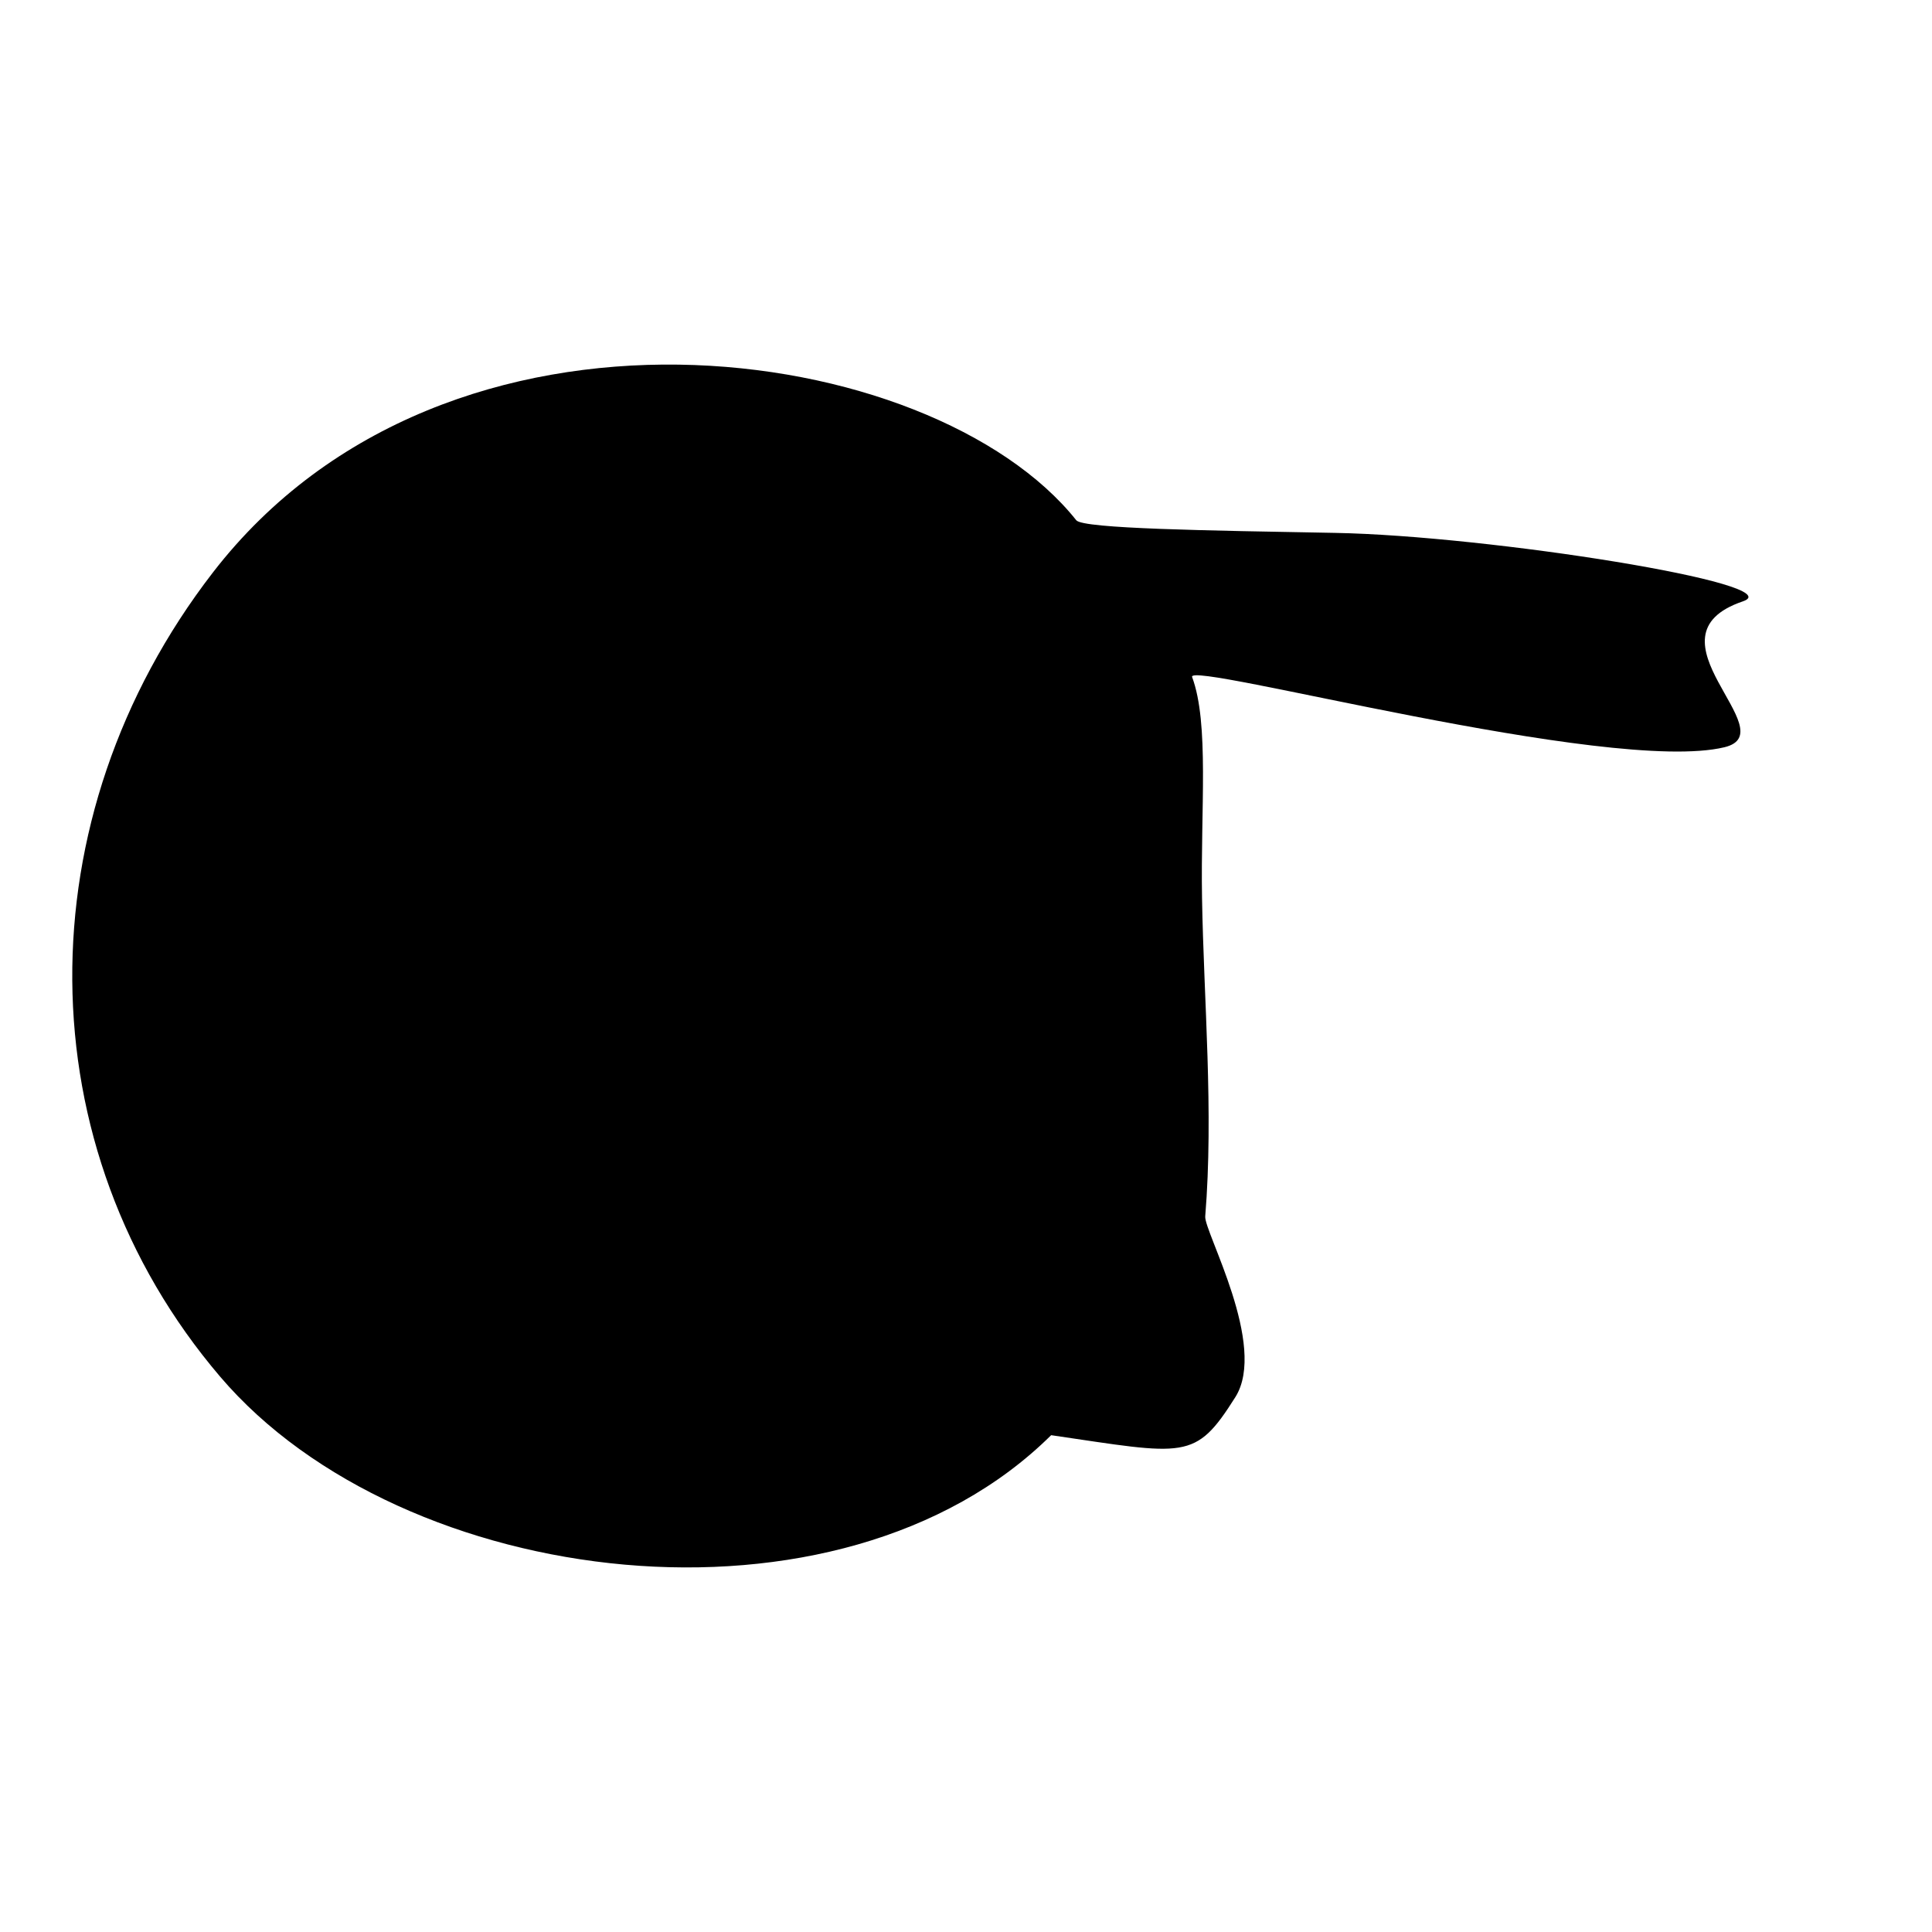
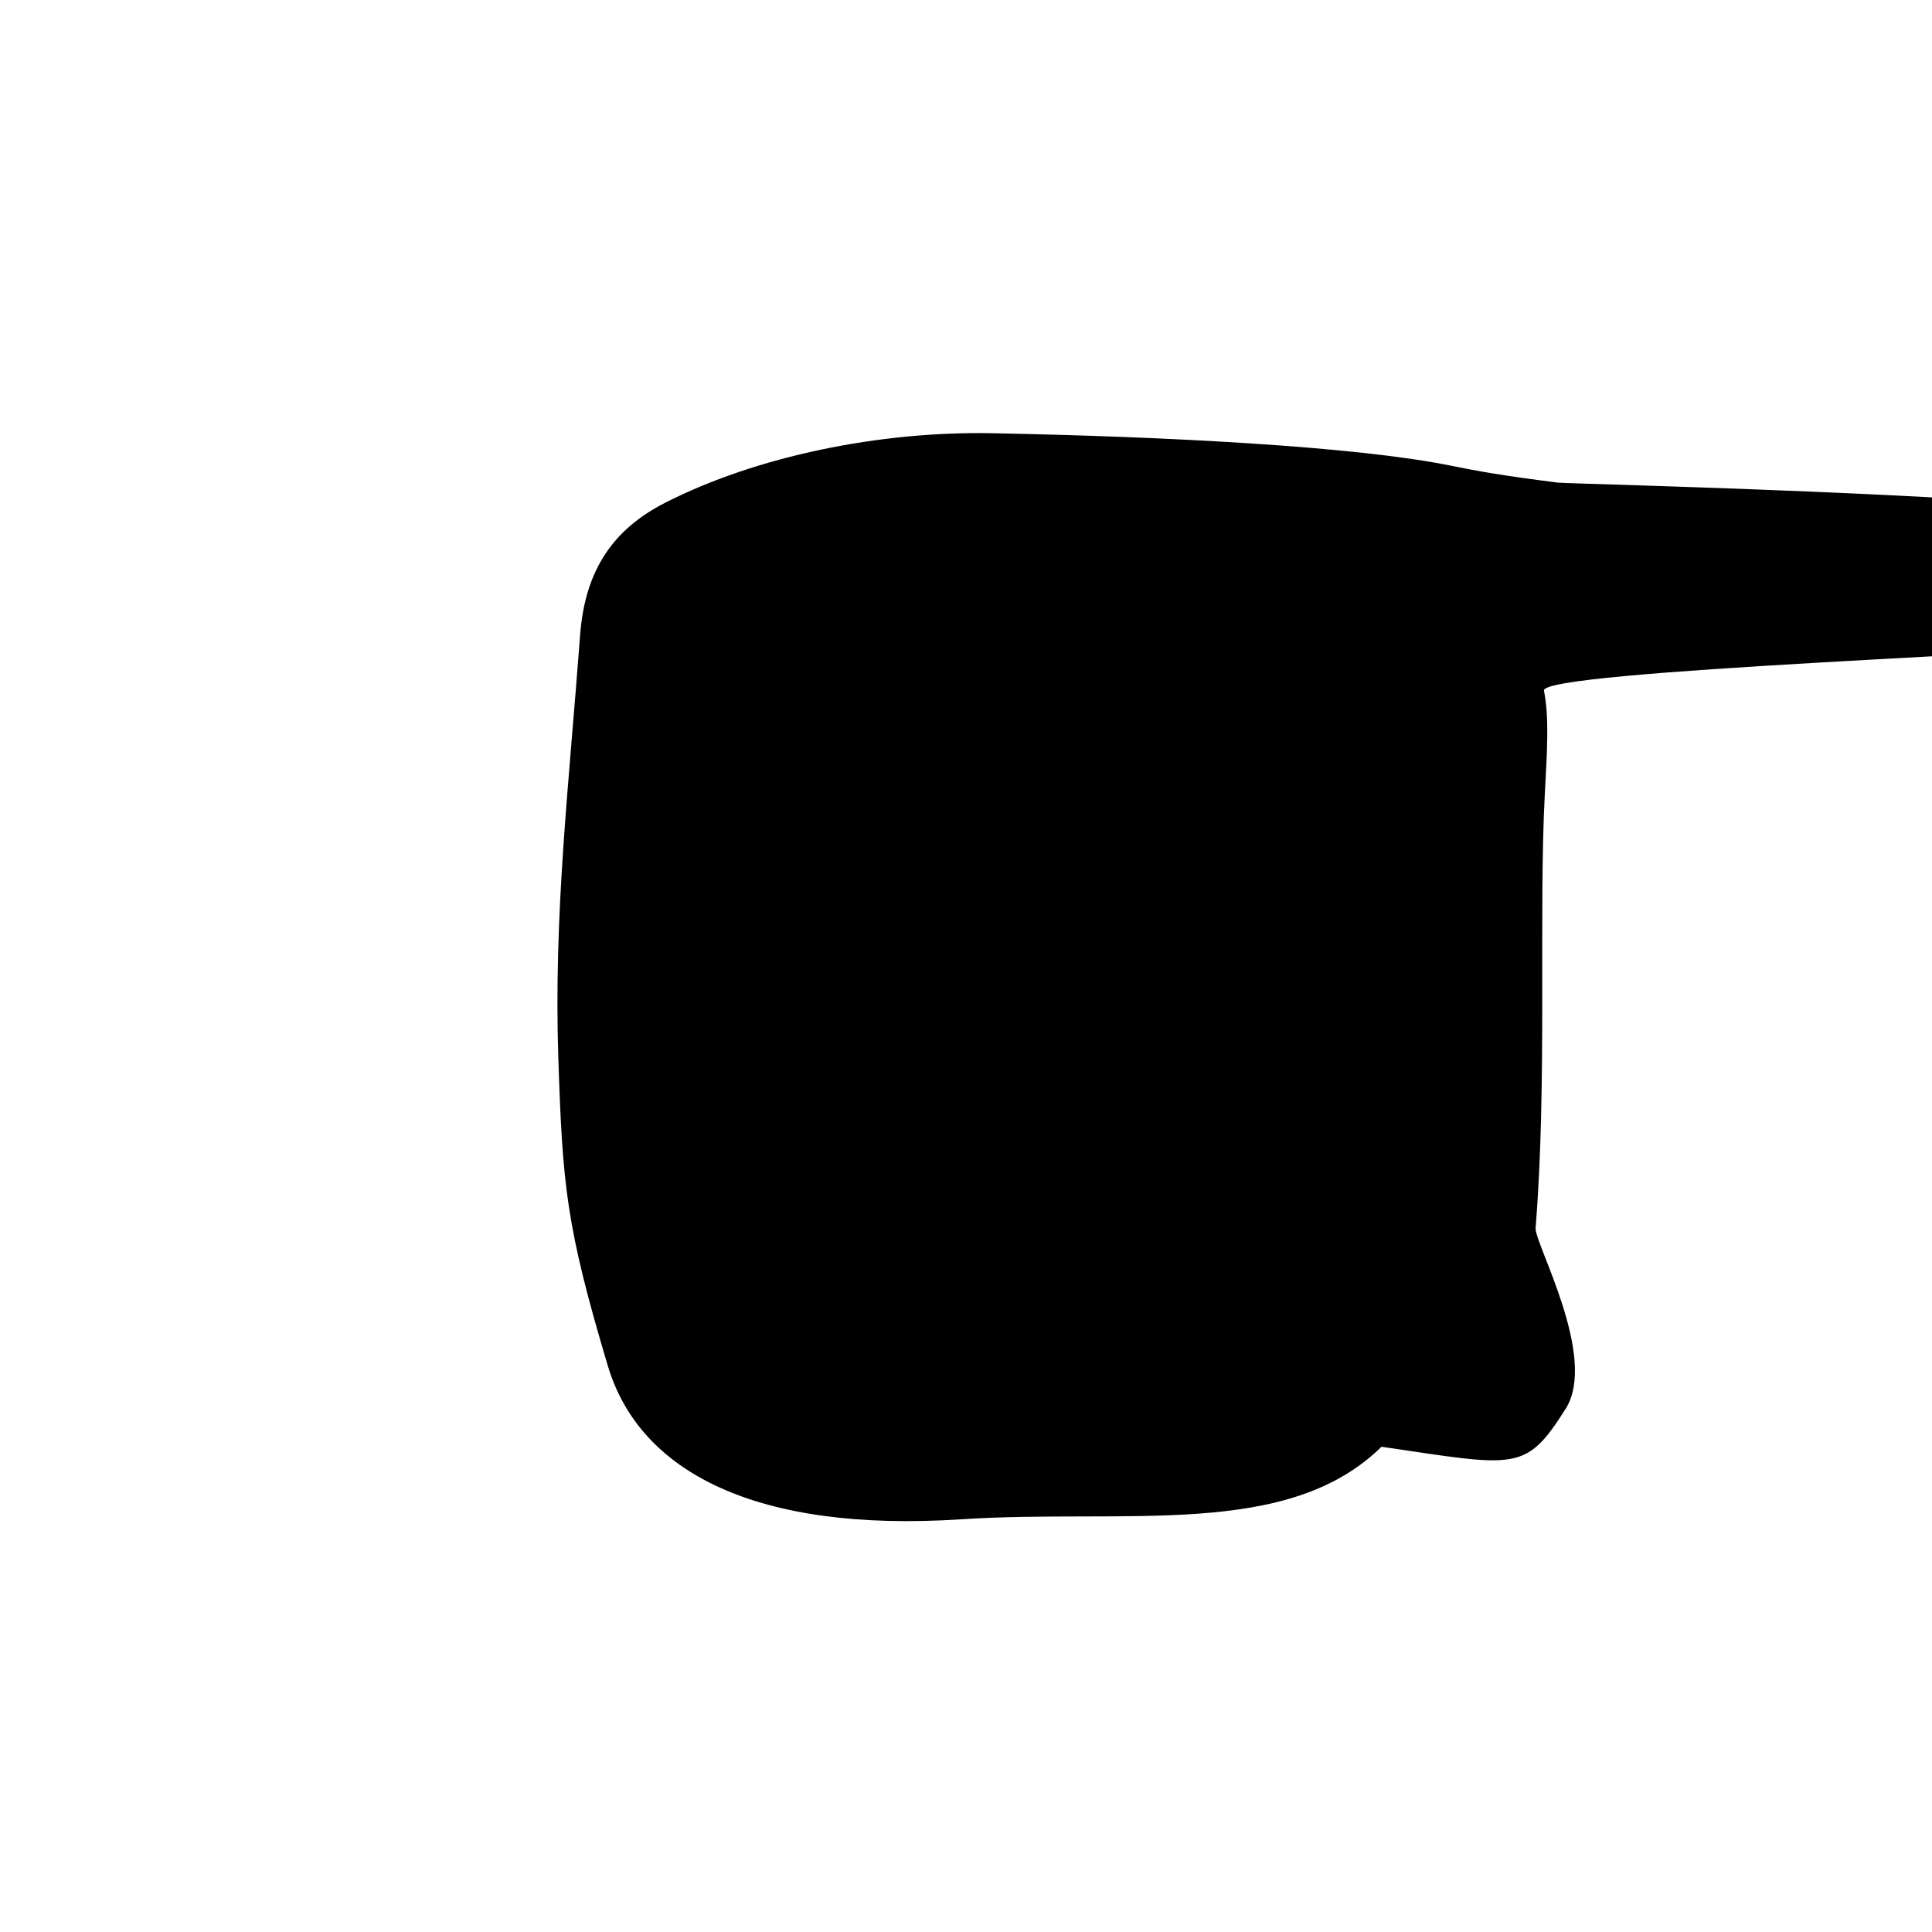
<svg xmlns="http://www.w3.org/2000/svg" version="1.1" x="0px" y="0px" width="300" height="300" viewBox="0 0 300 300" xml:space="preserve" id="svg11">
  <defs id="defs15" />
-   <path id="robotbody" d="M 33.061,88.892 C 3.654,126.968 3.858,178.197 34.188,213.772 c 28.308,33.204 96.217,41.6 129.034,9.083 20.976,3.072 22.334,4.022 28.599,-5.905 5.061,-8.02 -4.867,-25.706 -4.674,-28.064 1.328,-16.297 -0.227,-33.477 -0.497,-49.487 -0.233,-13.787 1.143,-27.036 -1.539,-34.272 -0.981,-2.648 64.888,15.198 82.666,10.902 9.654,-2.333 -13.214,-17.197 2.854,-22.65 7.841,-2.661 -39.392,-10.197 -63.352,-10.633 C 187.591,82.387 168.176,82.104 167.125,80.786 144.791,52.761 69.534,41.669 33.061,88.892 Z" style="stroke-width:1" />
+   <path id="robotbody" d="m 90.077,98.629 c -1.722,23.183 -4.126,43.174 -3.377,65.769 0.654,19.734 1.208,26.001 7.679,47.676 4.94,16.547 23.054,25.914 54.879,23.842 25.659,-1.67 50.624,3.108 65.262,-11.265 20.976,3.072 22.334,4.022 28.599,-5.905 5.061,-8.02 -4.867,-25.706 -4.674,-28.064 1.829,-22.449 0.455,-48.922 1.435,-67.433 0.344,-6.5 0.71,-11.779 -0.135,-16.008 -0.626,-3.128 79.58,-5.8 103.022,-7.95 2.835,-0.26 1.642,-15.201 -1.312,-17.398 -6.362,-4.732 -97.714,-6.718 -99.584,-6.956 -8.607,-1.095 -12.2,-1.739 -16.731,-2.656 -14.657,-2.967 -44.018,-4.487 -71.083,-5.011 -17.417,-0.338 -36.587,3.557 -50.783,10.805 -7.737,3.95 -12.418,10.089 -13.195,20.554 z" style="stroke-width:1" />
</svg>
